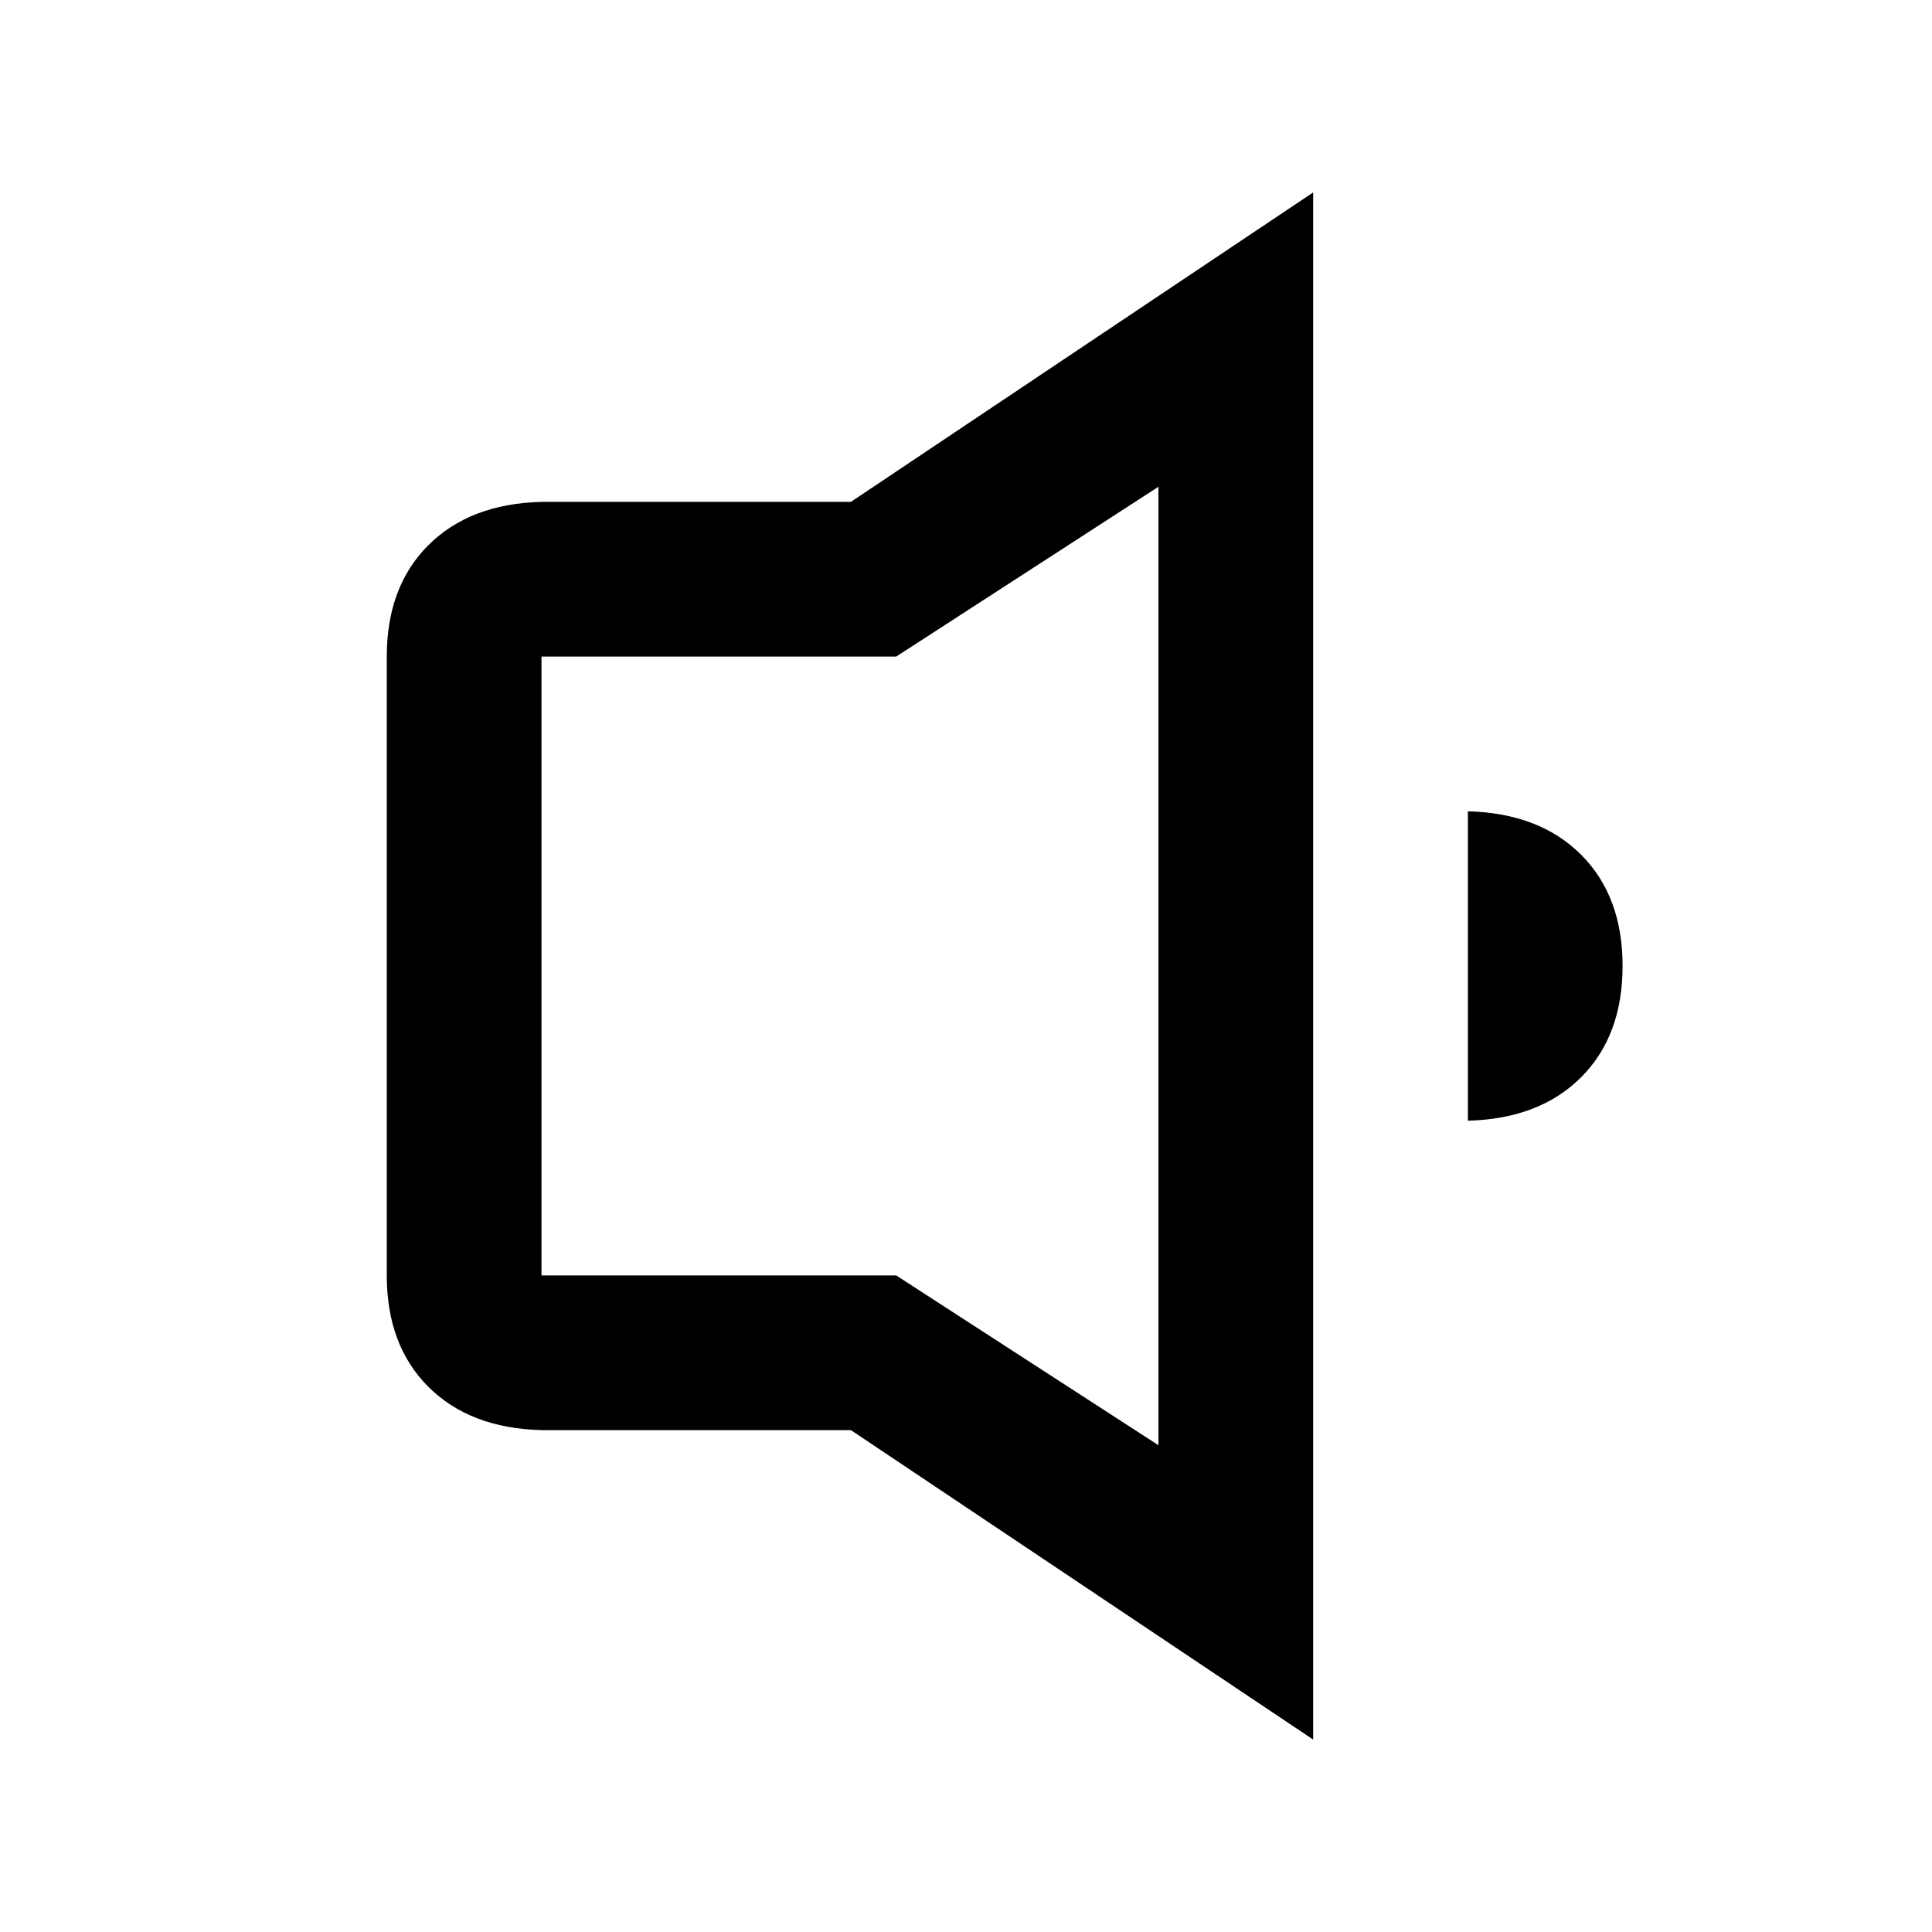
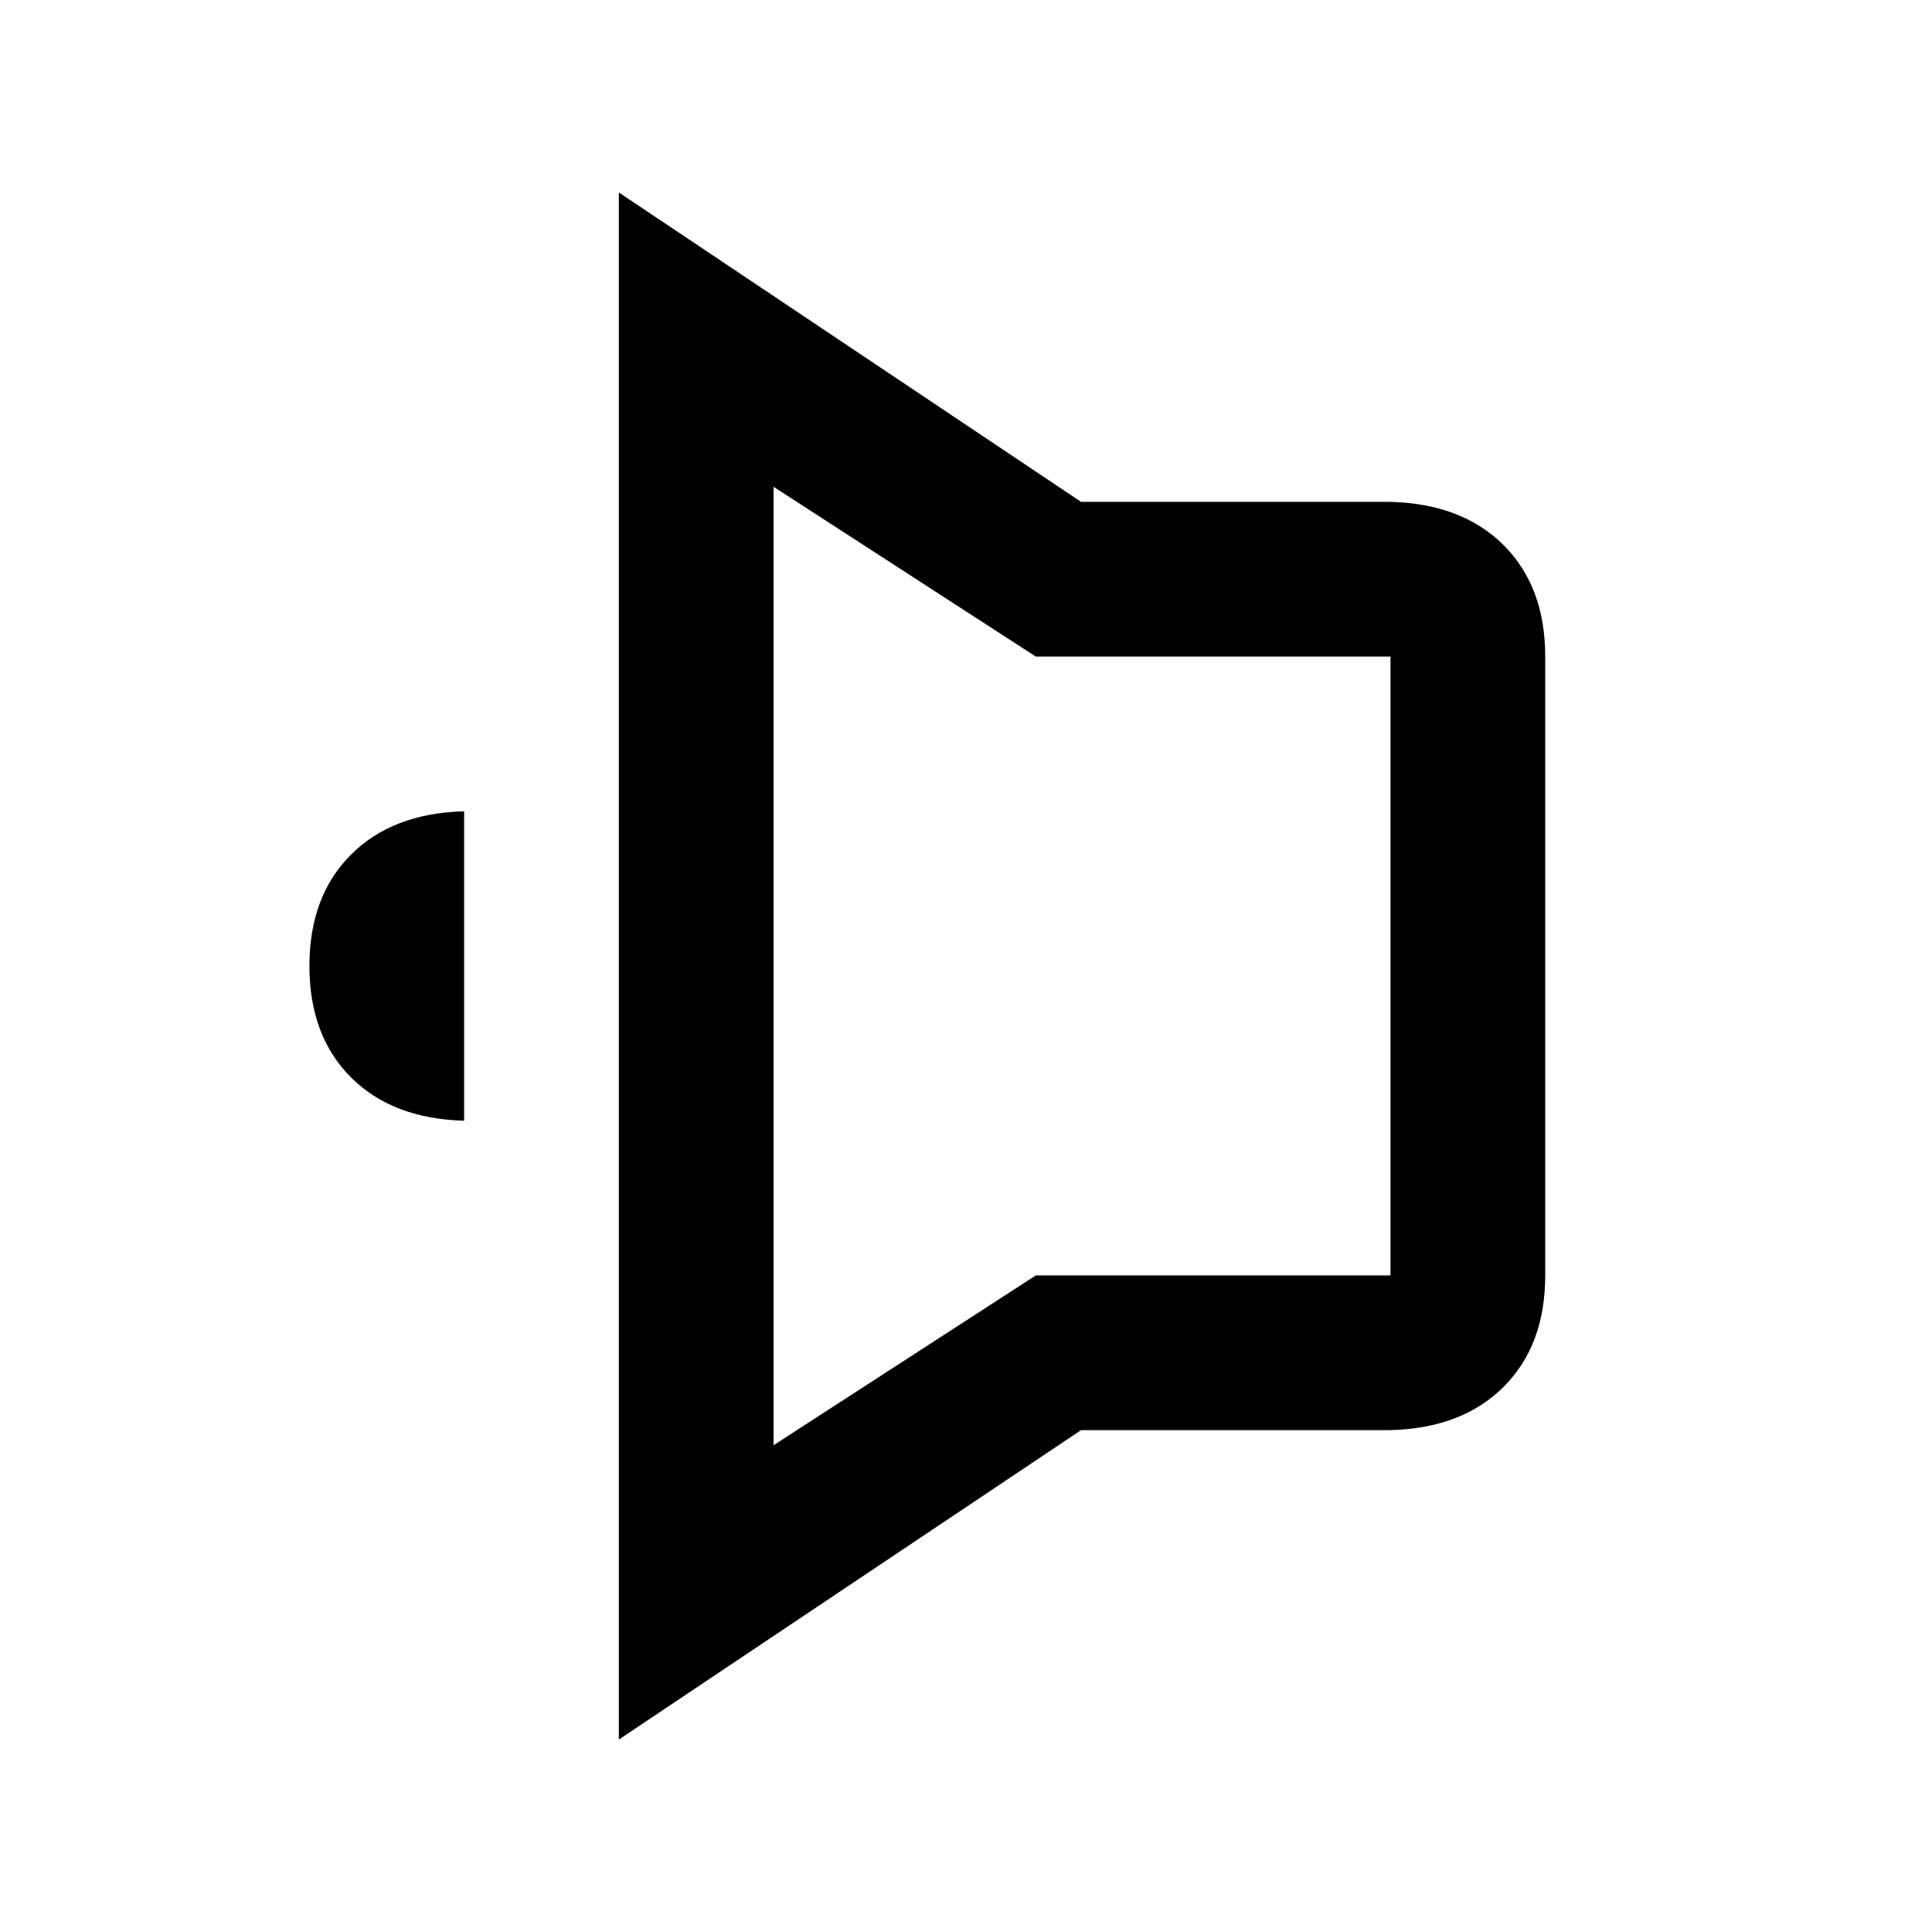
<svg xmlns="http://www.w3.org/2000/svg" class="icon" viewBox="0 0 1024 1024">
-   <path transform="translate(0, 128)" glyph-name="volume-minus" unicode="" d="M287 630q-38 -1 -60 -23t-22 -59v-328q0 -37 22 -59t60 -23h164l245 -164v820l-245 -164h-164zM614 638v-508l-139 90h-188v328h188zM778 466q38 -1 60 -23t22 -59t-22 -59t-60 -23v164z" />
+   <path transform="translate(0, -128) rotate(180, 512 512)" glyph-name="volume-minus" unicode="" d="M287 630q-38 -1 -60 -23t-22 -59v-328q0 -37 22 -59t60 -23h164l245 -164v820l-245 -164h-164zM614 638v-508l-139 90h-188v328h188zM778 466q38 -1 60 -23t22 -59t-22 -59t-60 -23v164z" />
</svg>
